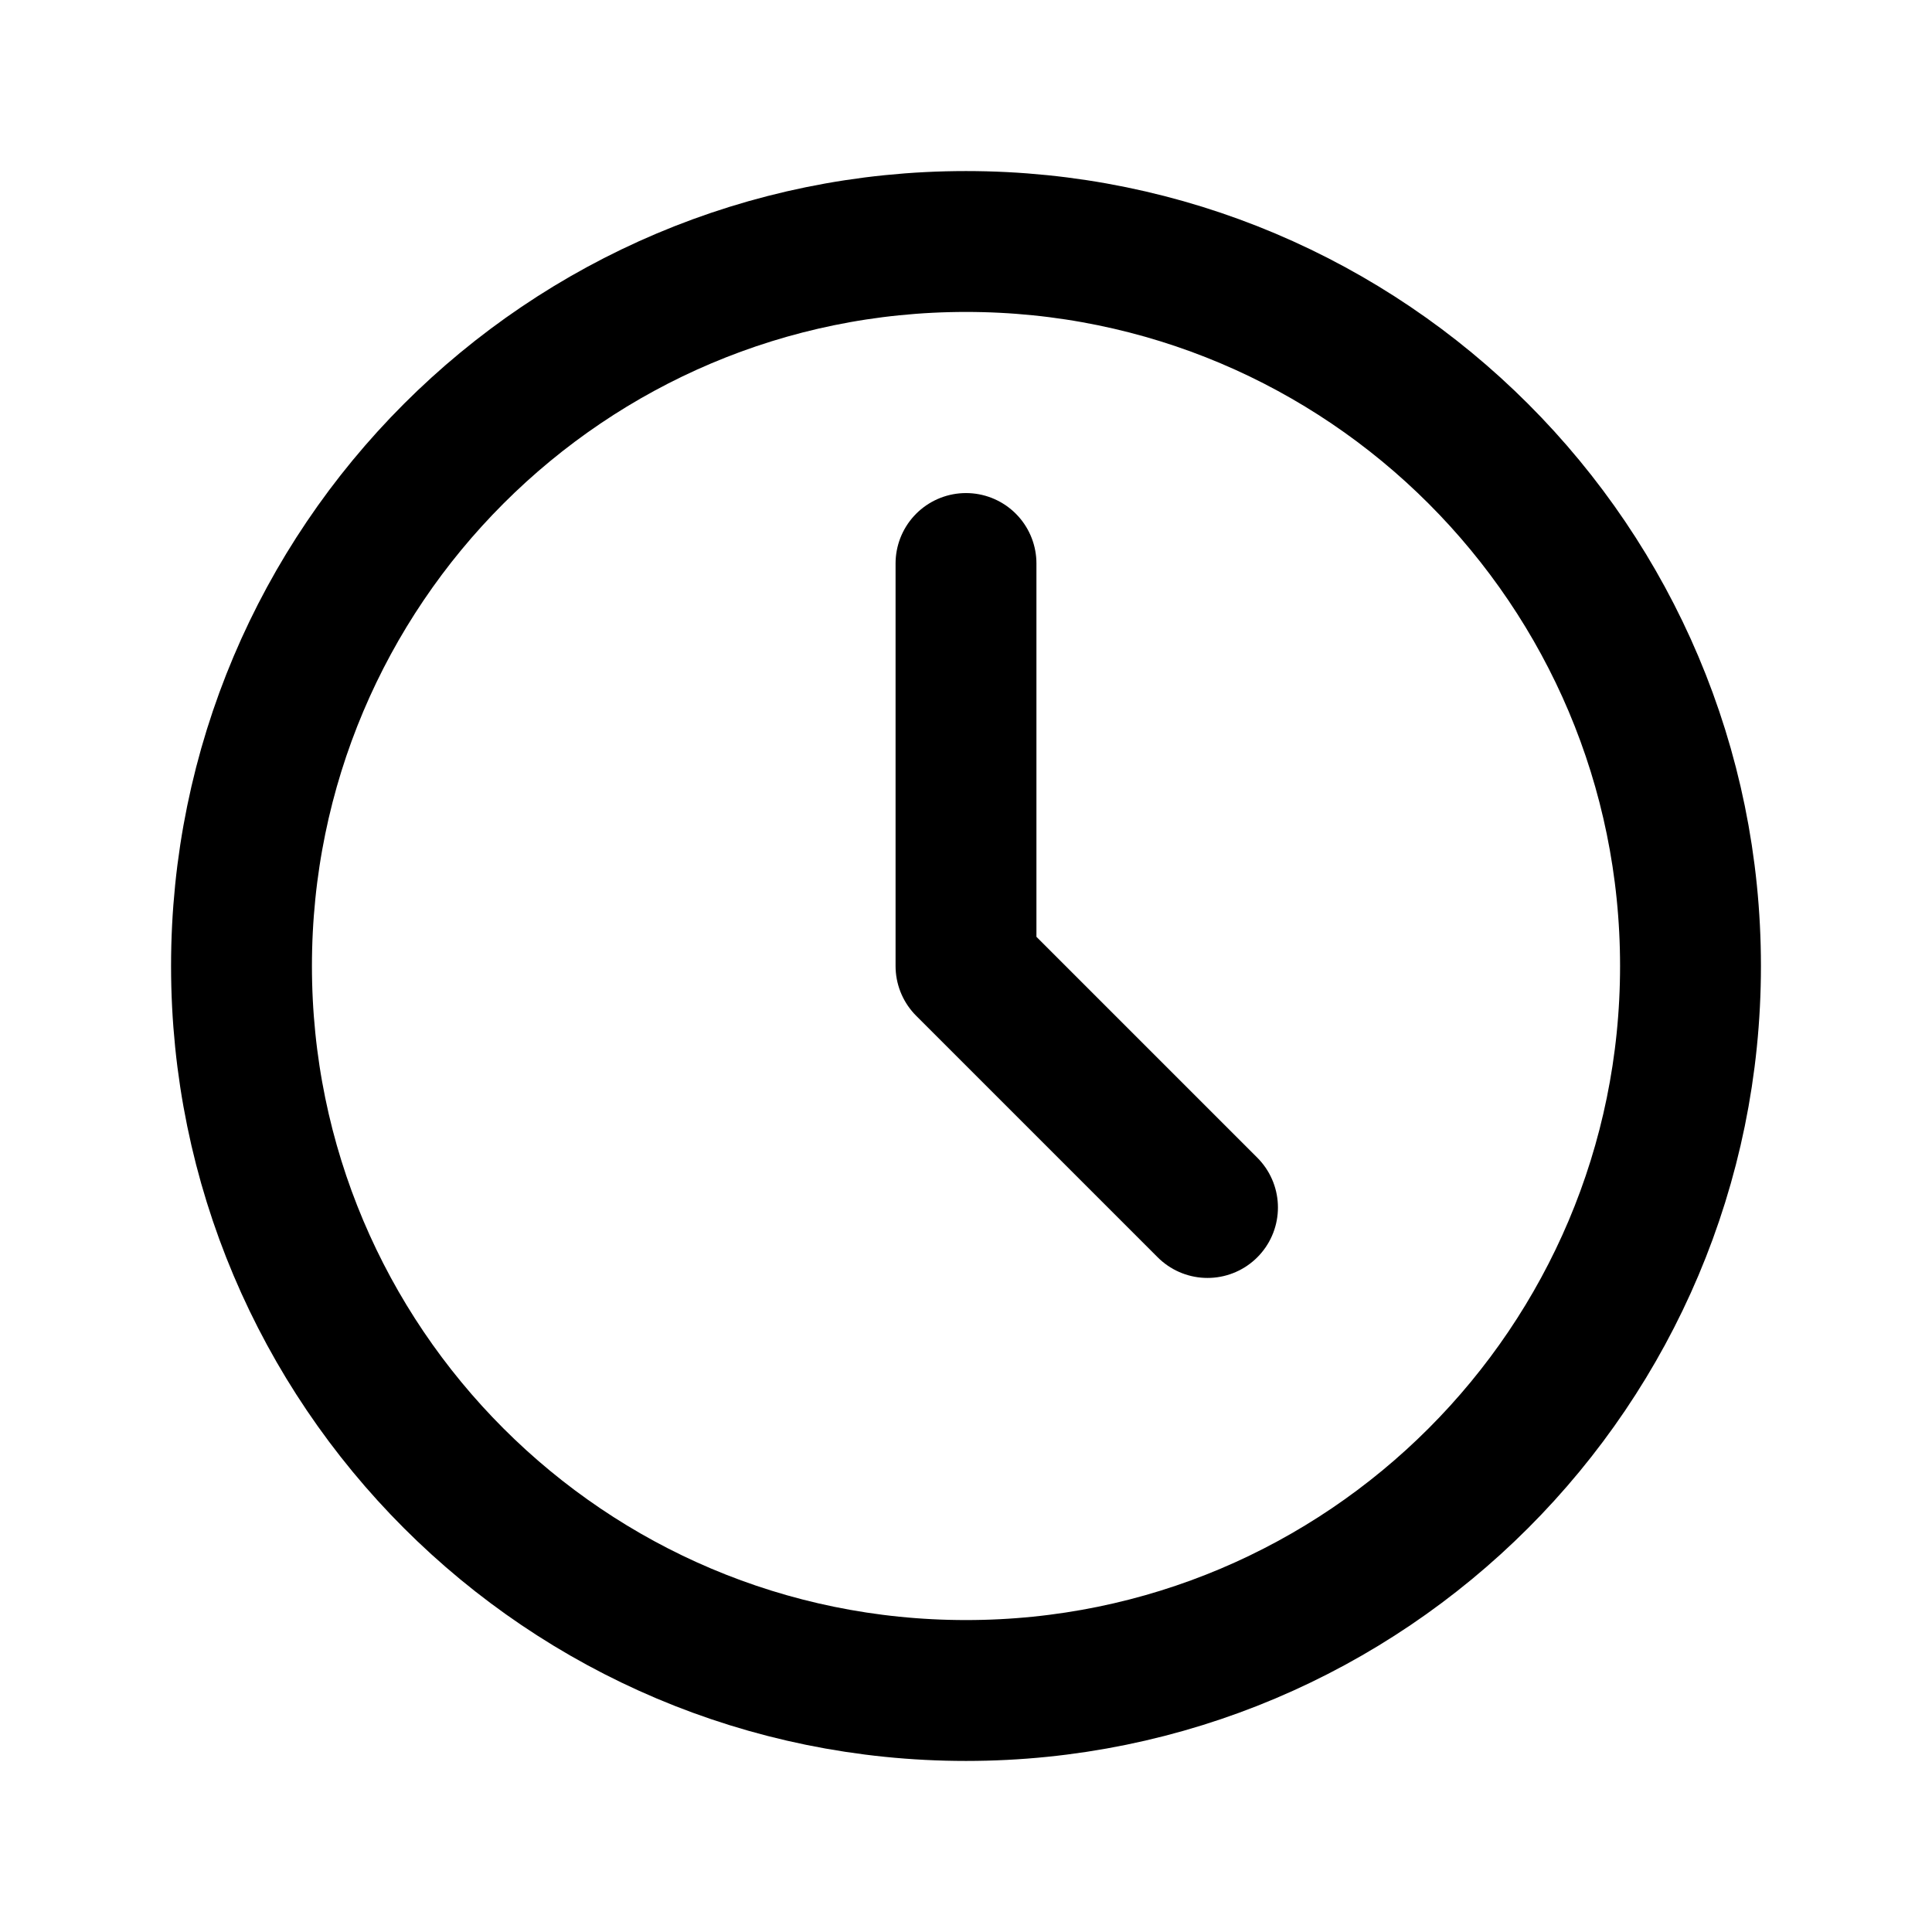
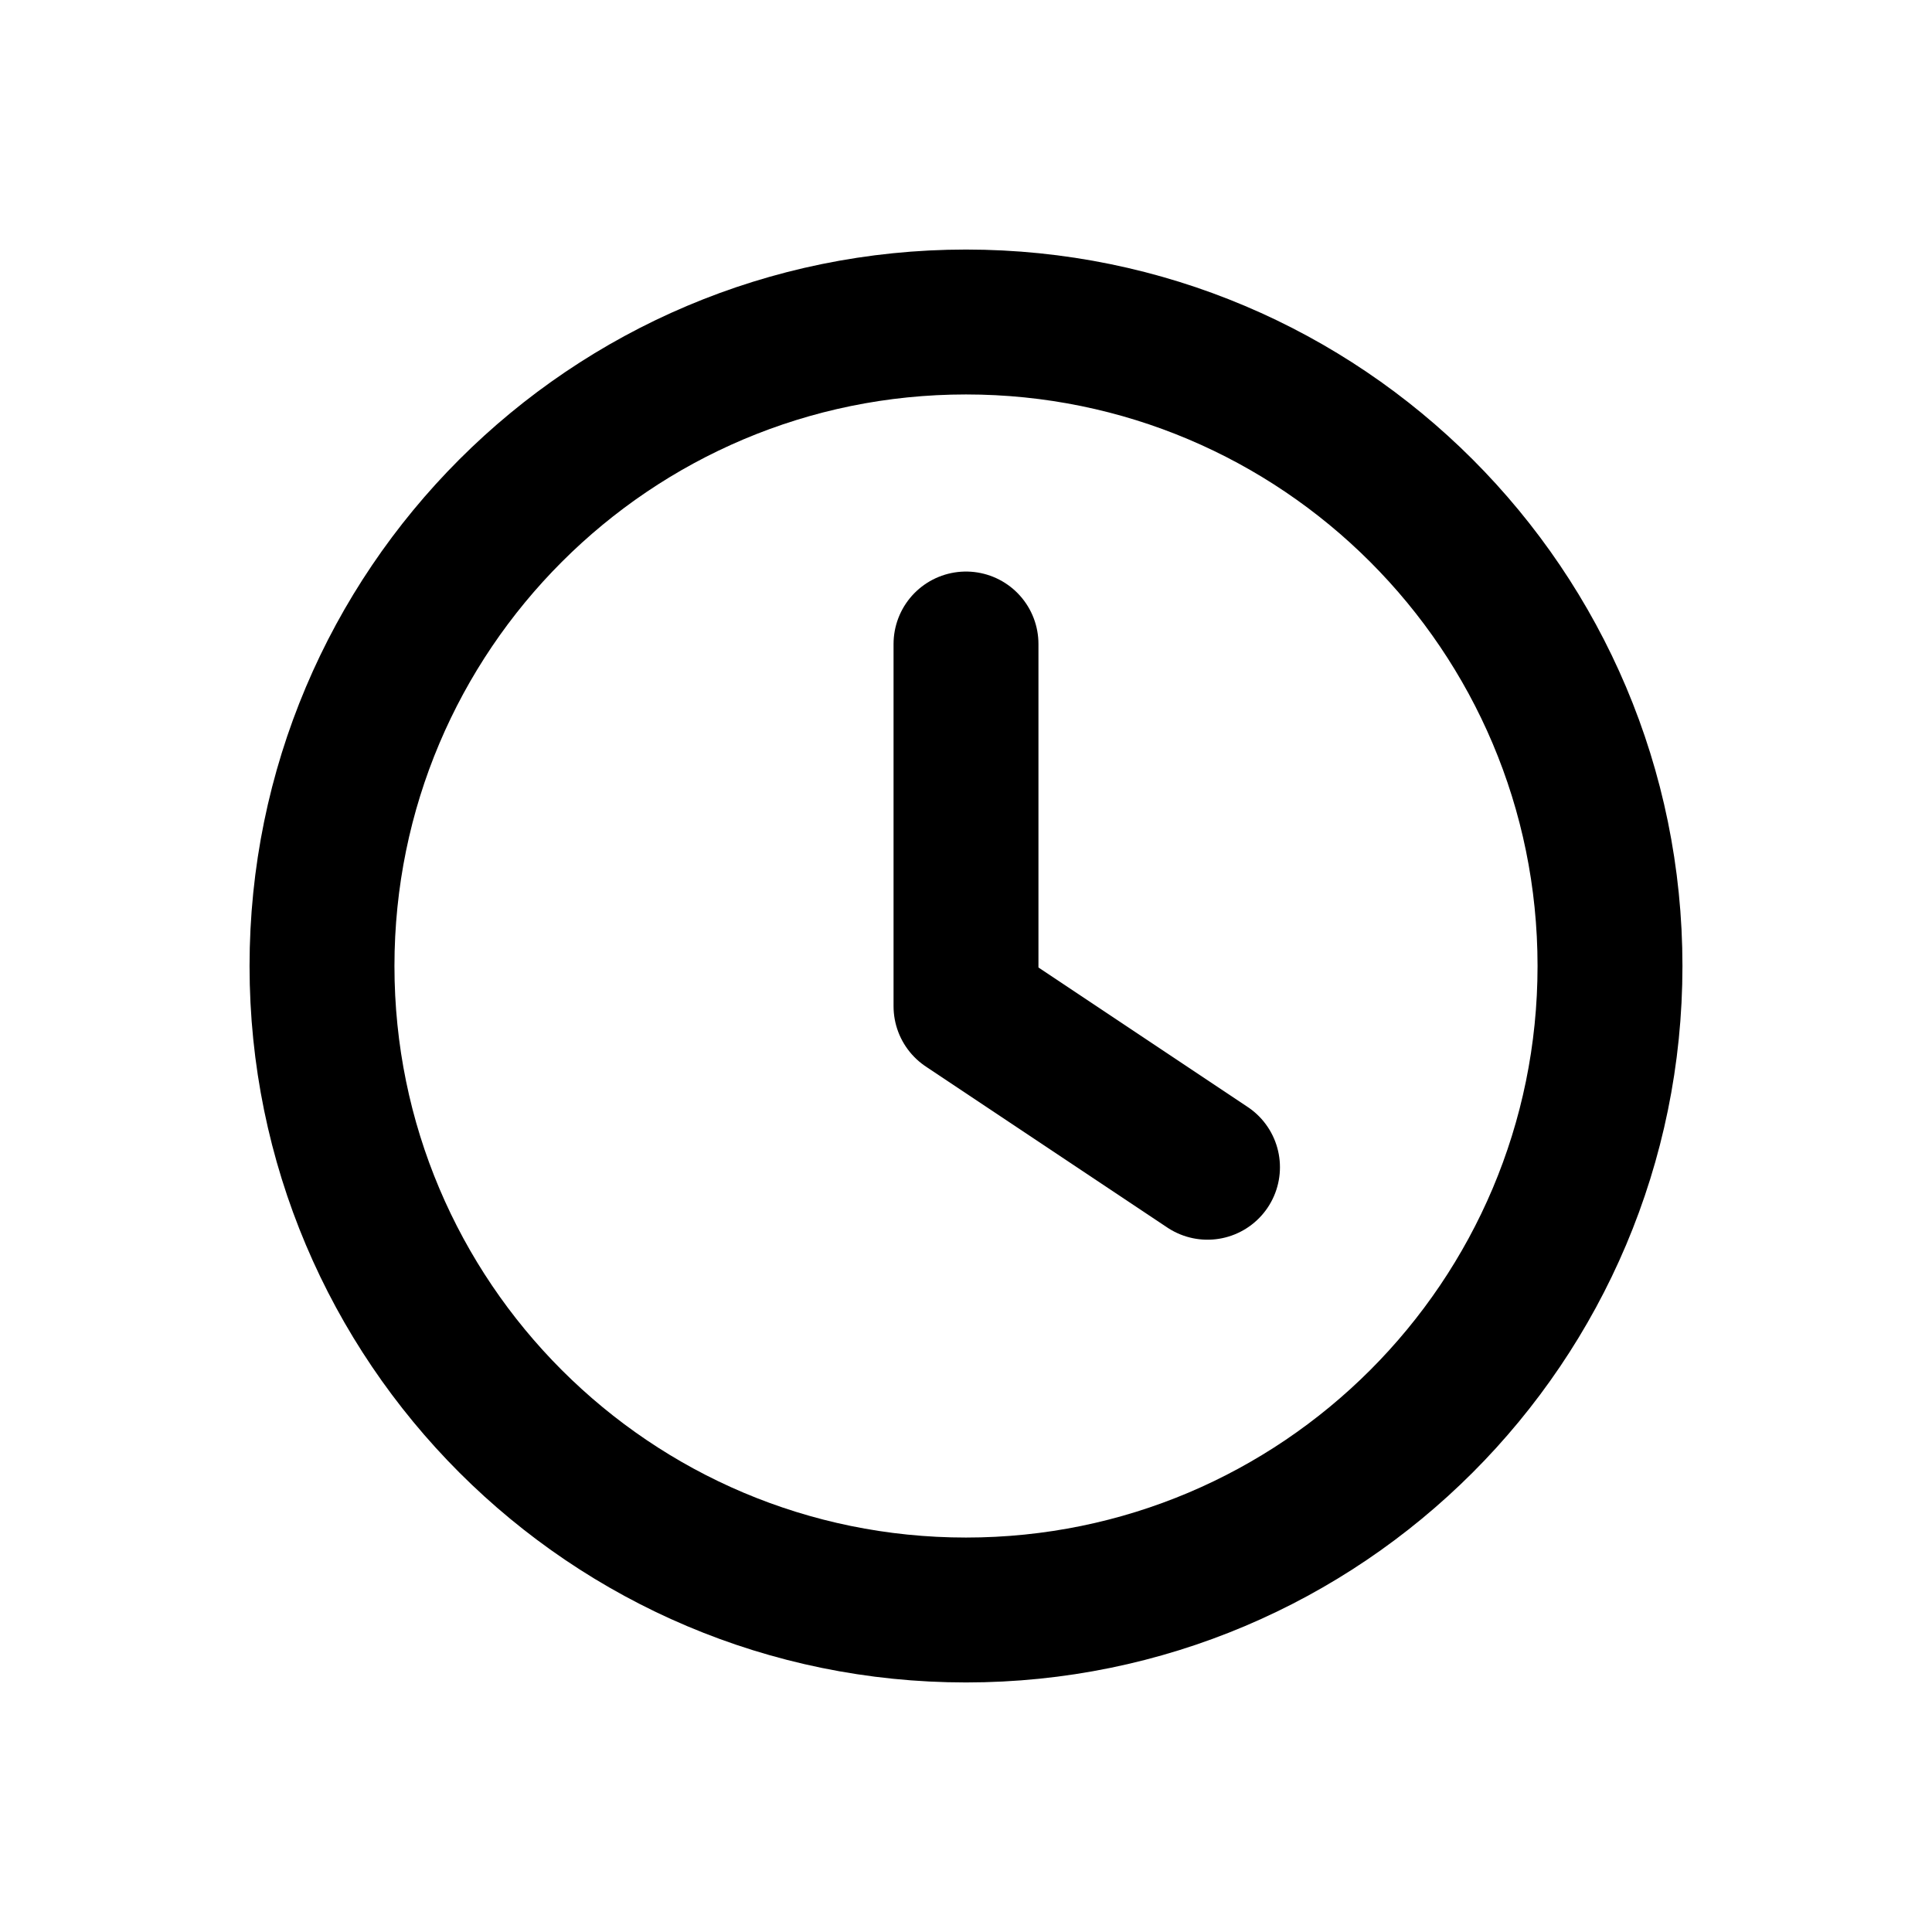
- <svg xmlns="http://www.w3.org/2000/svg" viewBox="0 0 24 24" fill="none" stroke="currentColor" stroke-width="1.75" stroke-linecap="round" stroke-linejoin="round">
-   <path d="M3 12a9 9 0 1 0 18 0a9 9 0 0 0 -18 0" />
-   <path d="M12 7v5l3 3" />
+ <svg xmlns="http://www.w3.org/2000/svg" viewBox="0 0 24 24" fill="none" stroke="currentColor" stroke-width="1.8" stroke-linecap="round" stroke-linejoin="round">
+   <path d="M12 4a8 8 0 1 0 0 16a8 8 0 1 0 0-16zM12 8v4.5l3 2" />
</svg>
